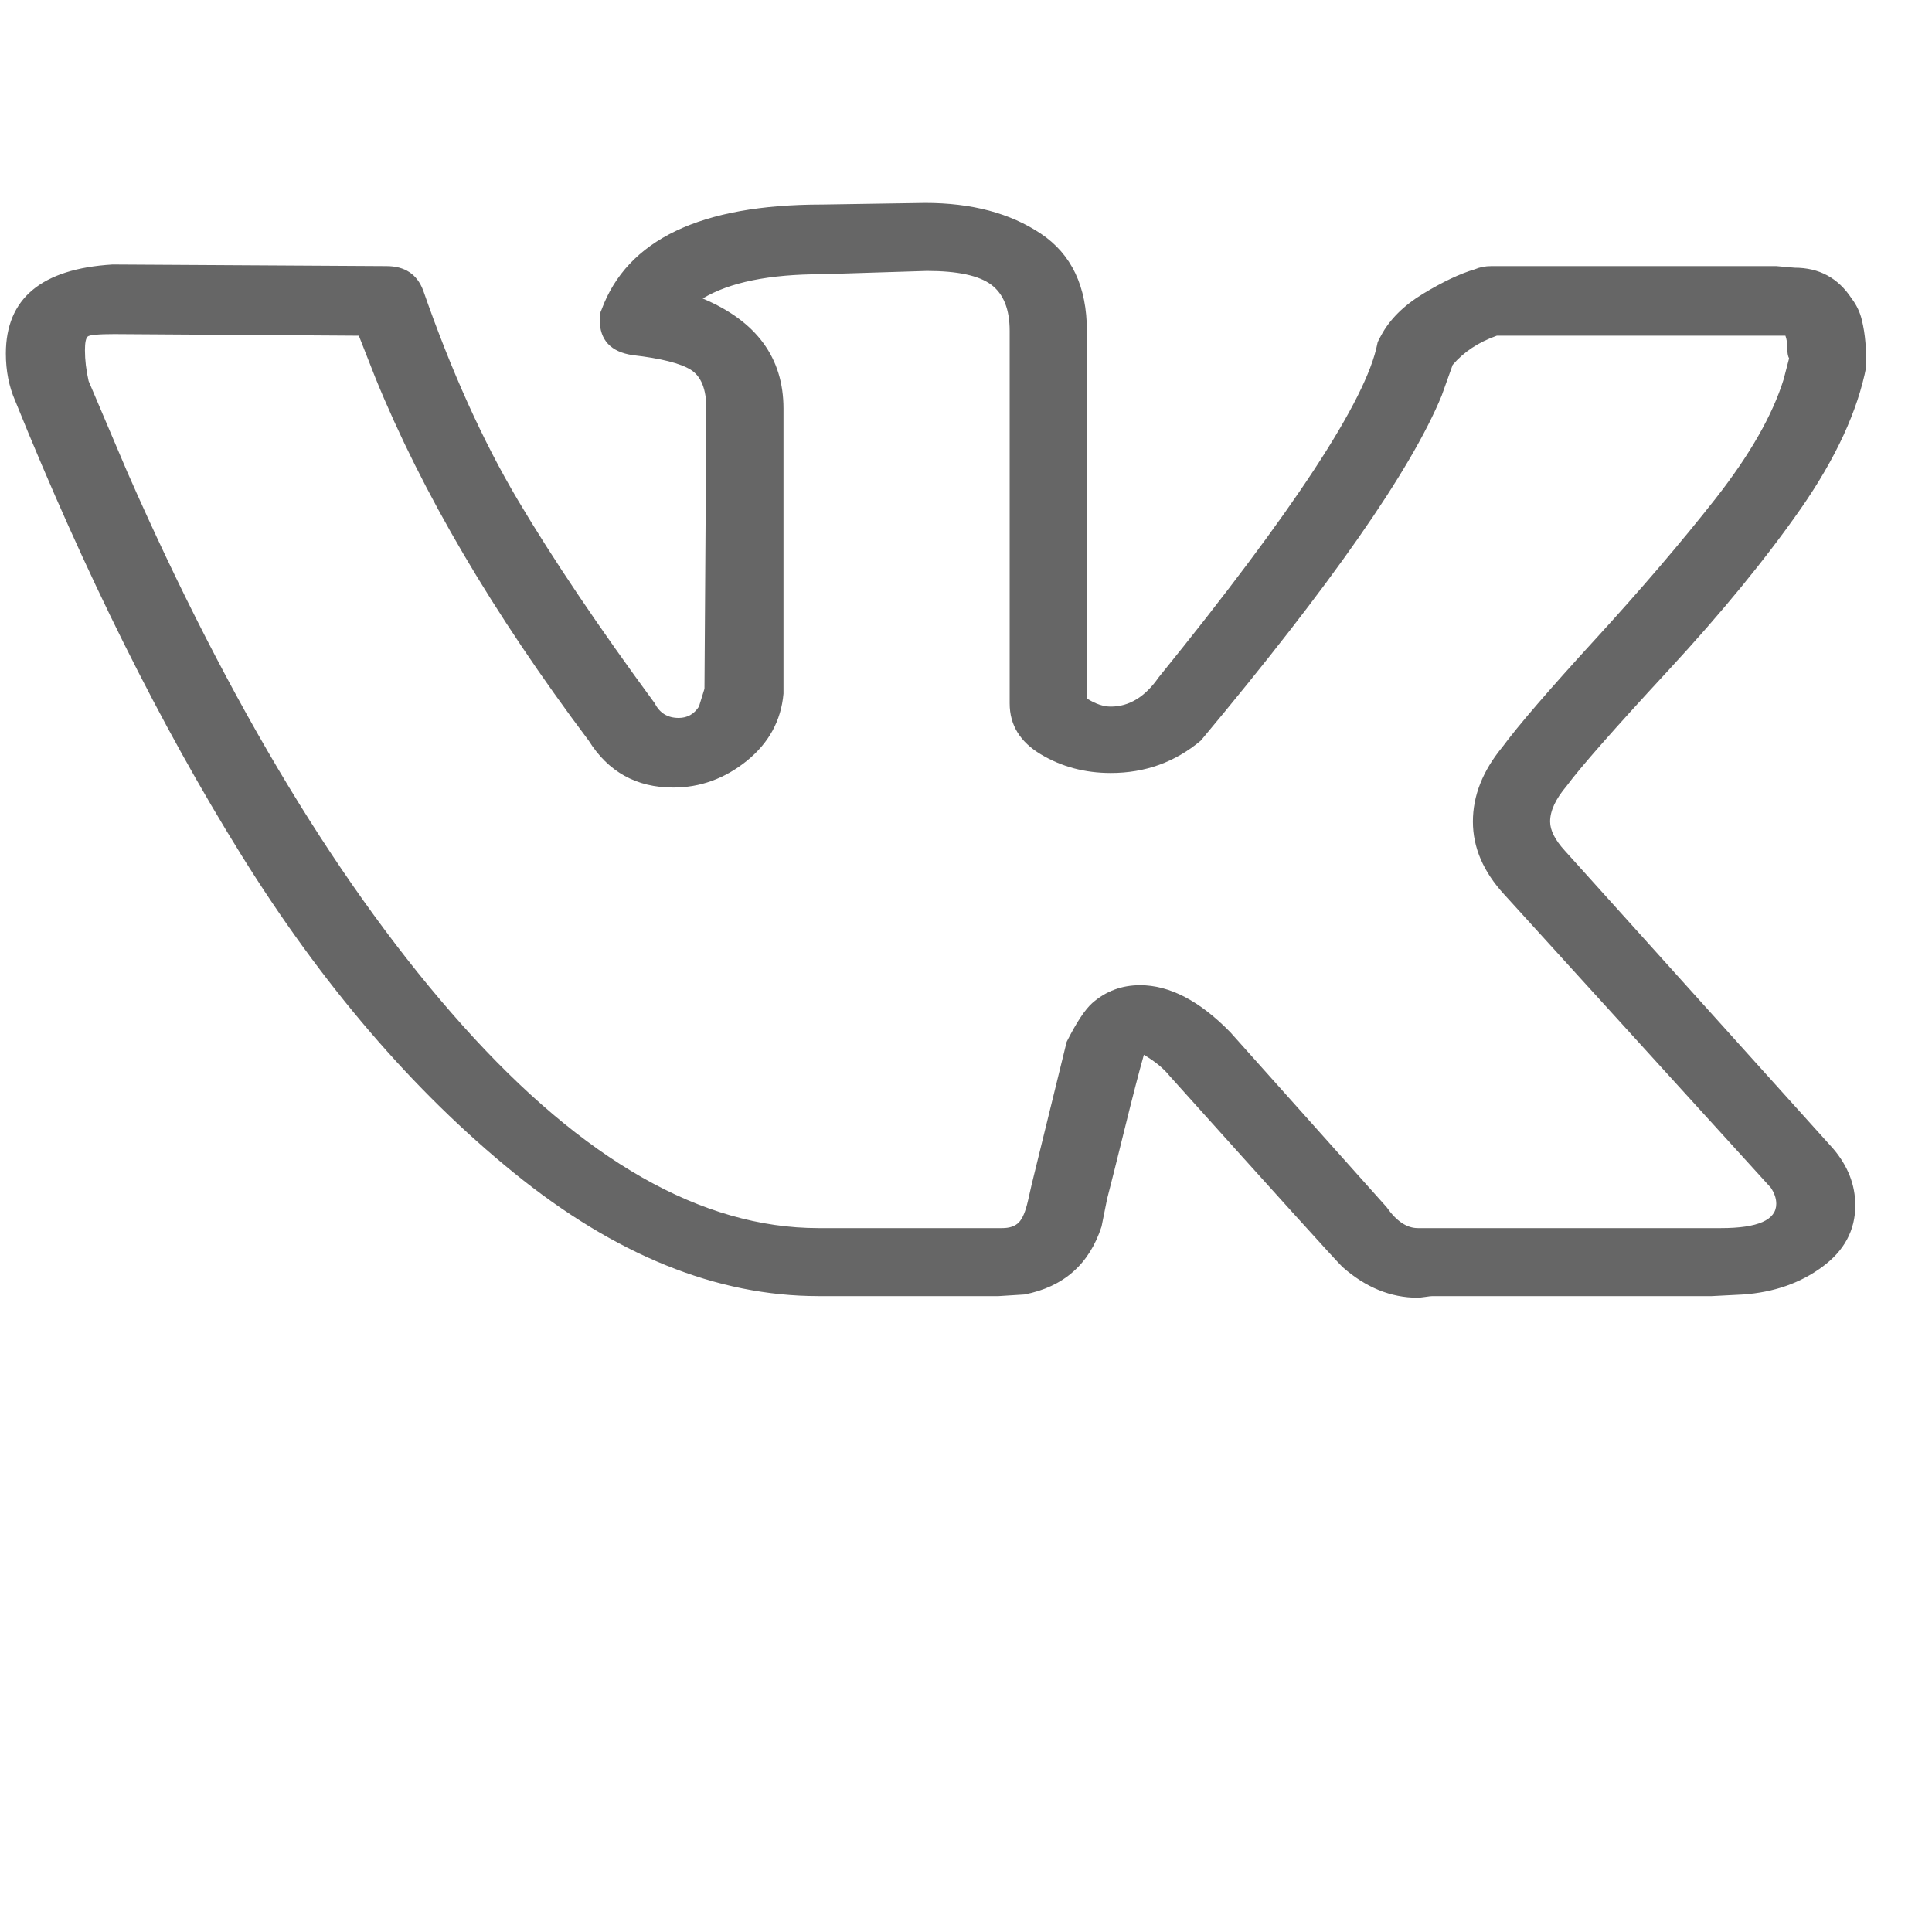
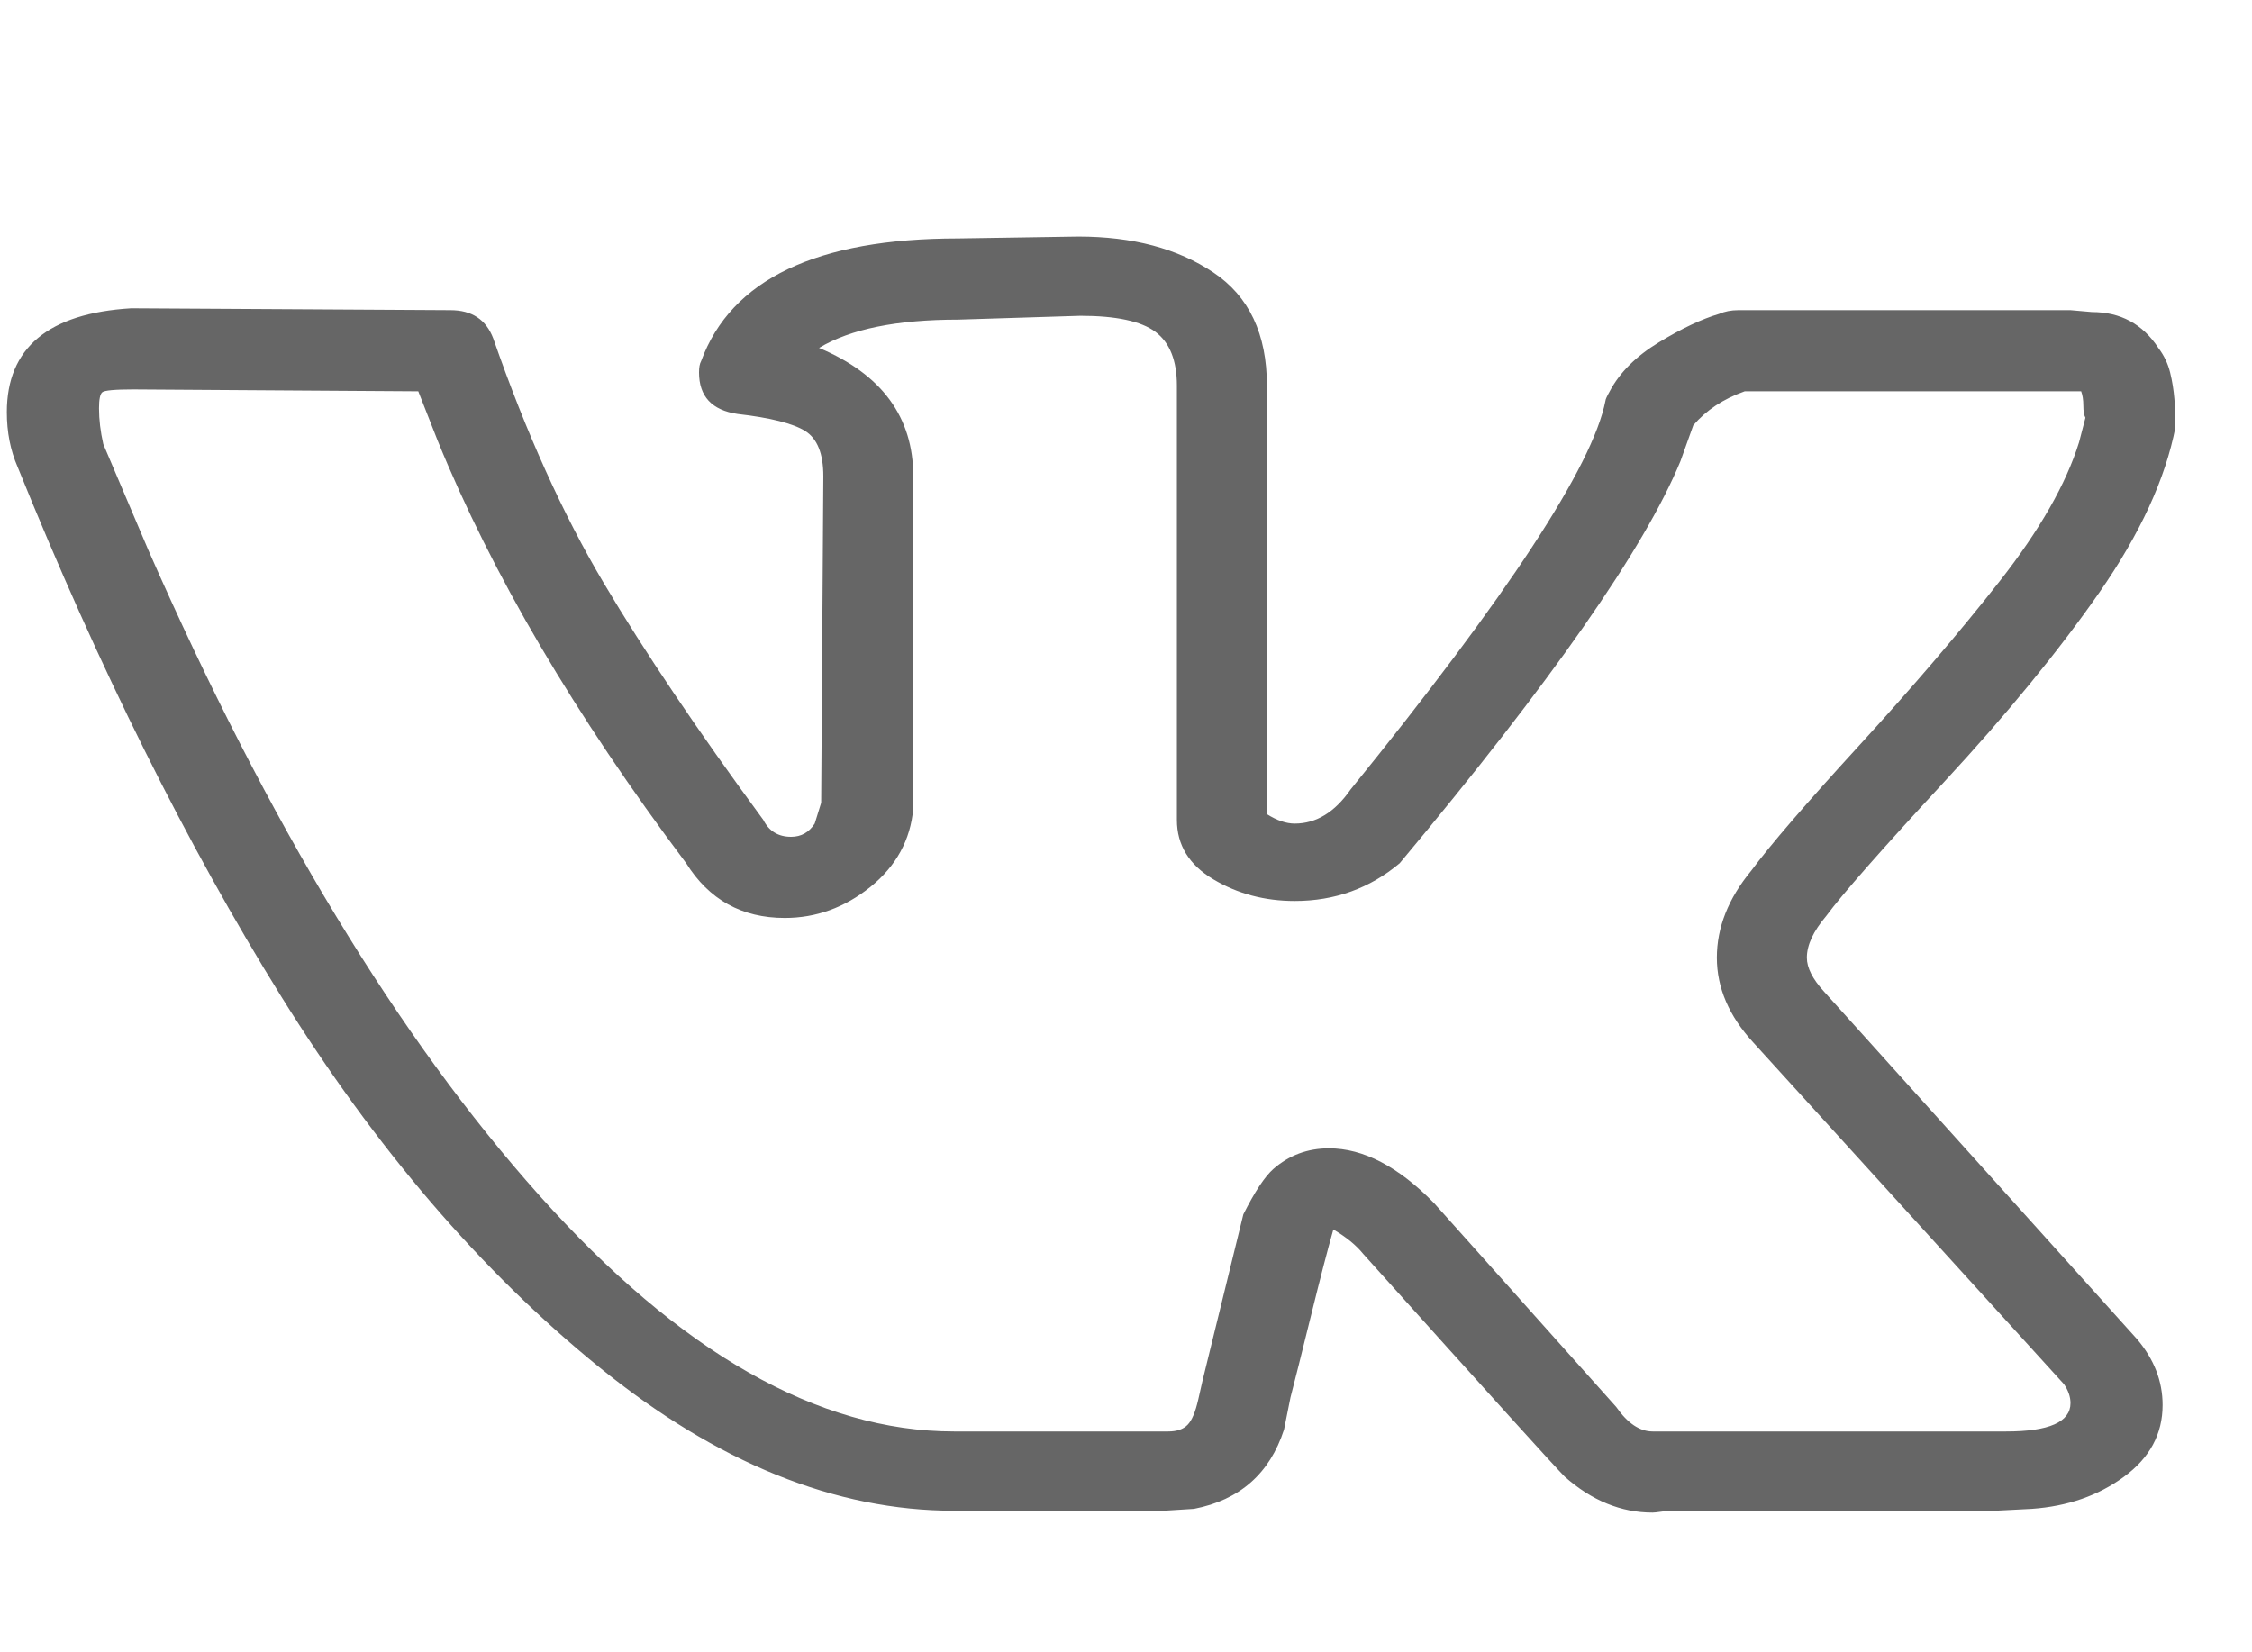
- <svg xmlns="http://www.w3.org/2000/svg" viewBox="0 0 30 30" fill="none">
+ <svg xmlns="http://www.w3.org/2000/svg" width="30" height="22" viewBox="0 0 30 22" fill="none">
  <path d="M0.091 5.49C0.091 4.635 0.643 4.174 1.747 4.107L6.001 4.132C6.286 4.132 6.476 4.258 6.571 4.509C7.009 5.767 7.499 6.852 8.042 7.766C8.584 8.679 9.293 9.732 10.168 10.922C10.244 11.073 10.368 11.148 10.539 11.148C10.673 11.148 10.777 11.089 10.853 10.972L10.939 10.695L10.968 6.345C10.968 6.043 10.887 5.842 10.725 5.741C10.563 5.641 10.263 5.565 9.826 5.515C9.483 5.465 9.312 5.28 9.312 4.962C9.312 4.895 9.321 4.844 9.34 4.811C9.74 3.721 10.882 3.176 12.766 3.176L14.365 3.151C15.088 3.151 15.687 3.31 16.163 3.629C16.639 3.947 16.877 4.45 16.877 5.138V10.846C17.01 10.93 17.134 10.972 17.248 10.972C17.533 10.972 17.781 10.821 17.99 10.52C20.083 7.938 21.216 6.211 21.387 5.339C21.387 5.322 21.406 5.28 21.444 5.213C21.577 4.962 21.796 4.744 22.101 4.559C22.405 4.375 22.672 4.249 22.9 4.182C22.976 4.149 23.062 4.132 23.157 4.132H27.582L27.867 4.157C28.248 4.157 28.543 4.316 28.752 4.635C28.828 4.735 28.88 4.844 28.909 4.962C28.938 5.079 28.956 5.196 28.966 5.314C28.976 5.431 28.98 5.498 28.98 5.515V5.691C28.847 6.378 28.509 7.112 27.967 7.892C27.424 8.671 26.735 9.514 25.897 10.419C25.06 11.324 24.537 11.919 24.327 12.204C24.156 12.406 24.07 12.59 24.07 12.758C24.07 12.892 24.146 13.043 24.299 13.21L28.466 17.837C28.695 18.106 28.809 18.399 28.809 18.718C28.809 19.103 28.638 19.422 28.295 19.673C27.953 19.925 27.544 20.067 27.068 20.101L26.582 20.126H22.243C22.224 20.126 22.186 20.13 22.129 20.139C22.072 20.147 22.034 20.151 22.015 20.151C21.596 20.151 21.206 19.992 20.845 19.673C20.711 19.539 19.817 18.55 18.161 16.706C18.066 16.588 17.933 16.48 17.762 16.379C17.686 16.647 17.586 17.033 17.462 17.536C17.338 18.039 17.248 18.399 17.191 18.617L17.105 19.045C16.915 19.631 16.515 19.983 15.906 20.101L15.507 20.126H12.709C11.129 20.126 9.555 19.489 7.984 18.215C6.414 16.941 5.001 15.293 3.745 13.273C2.489 11.253 1.319 8.902 0.234 6.219C0.139 6.001 0.091 5.758 0.091 5.49ZM17.248 12.003C16.848 12.003 16.486 11.907 16.163 11.714C15.839 11.521 15.678 11.257 15.678 10.922V5.138C15.678 4.803 15.583 4.564 15.392 4.421C15.202 4.279 14.869 4.207 14.393 4.207L12.766 4.258C11.948 4.258 11.329 4.383 10.911 4.635C11.748 4.987 12.166 5.557 12.166 6.345V10.771C12.129 11.19 11.938 11.538 11.596 11.815C11.253 12.091 10.872 12.229 10.454 12.229C9.883 12.229 9.445 11.986 9.141 11.5C7.656 9.522 6.552 7.644 5.829 5.867L5.572 5.213L1.776 5.188C1.528 5.188 1.39 5.201 1.362 5.226C1.333 5.251 1.319 5.322 1.319 5.44C1.319 5.59 1.338 5.75 1.376 5.917L1.975 7.326C3.574 10.964 5.311 13.831 7.185 15.926C9.06 18.022 10.901 19.07 12.709 19.07H15.563C15.678 19.07 15.763 19.04 15.82 18.982C15.878 18.923 15.925 18.81 15.963 18.642L16.02 18.391L16.563 16.178C16.715 15.876 16.848 15.675 16.962 15.574C17.172 15.39 17.419 15.298 17.704 15.298C18.161 15.298 18.628 15.541 19.103 16.027L21.53 18.743C21.682 18.961 21.844 19.07 22.015 19.07H26.725C27.296 19.07 27.582 18.944 27.582 18.692C27.582 18.609 27.553 18.525 27.496 18.441L23.357 13.889C23.033 13.537 22.871 13.16 22.871 12.758C22.871 12.355 23.024 11.97 23.328 11.601C23.576 11.265 24.056 10.708 24.77 9.928C25.483 9.149 26.107 8.42 26.64 7.741C27.172 7.062 27.524 6.446 27.696 5.892L27.781 5.565C27.762 5.532 27.753 5.477 27.753 5.402C27.753 5.326 27.743 5.264 27.724 5.213H23.242C22.957 5.314 22.729 5.465 22.557 5.666L22.386 6.144C21.91 7.301 20.664 9.086 18.646 11.5C18.247 11.835 17.781 12.003 17.248 12.003Z" fill="#666666" />
</svg>
